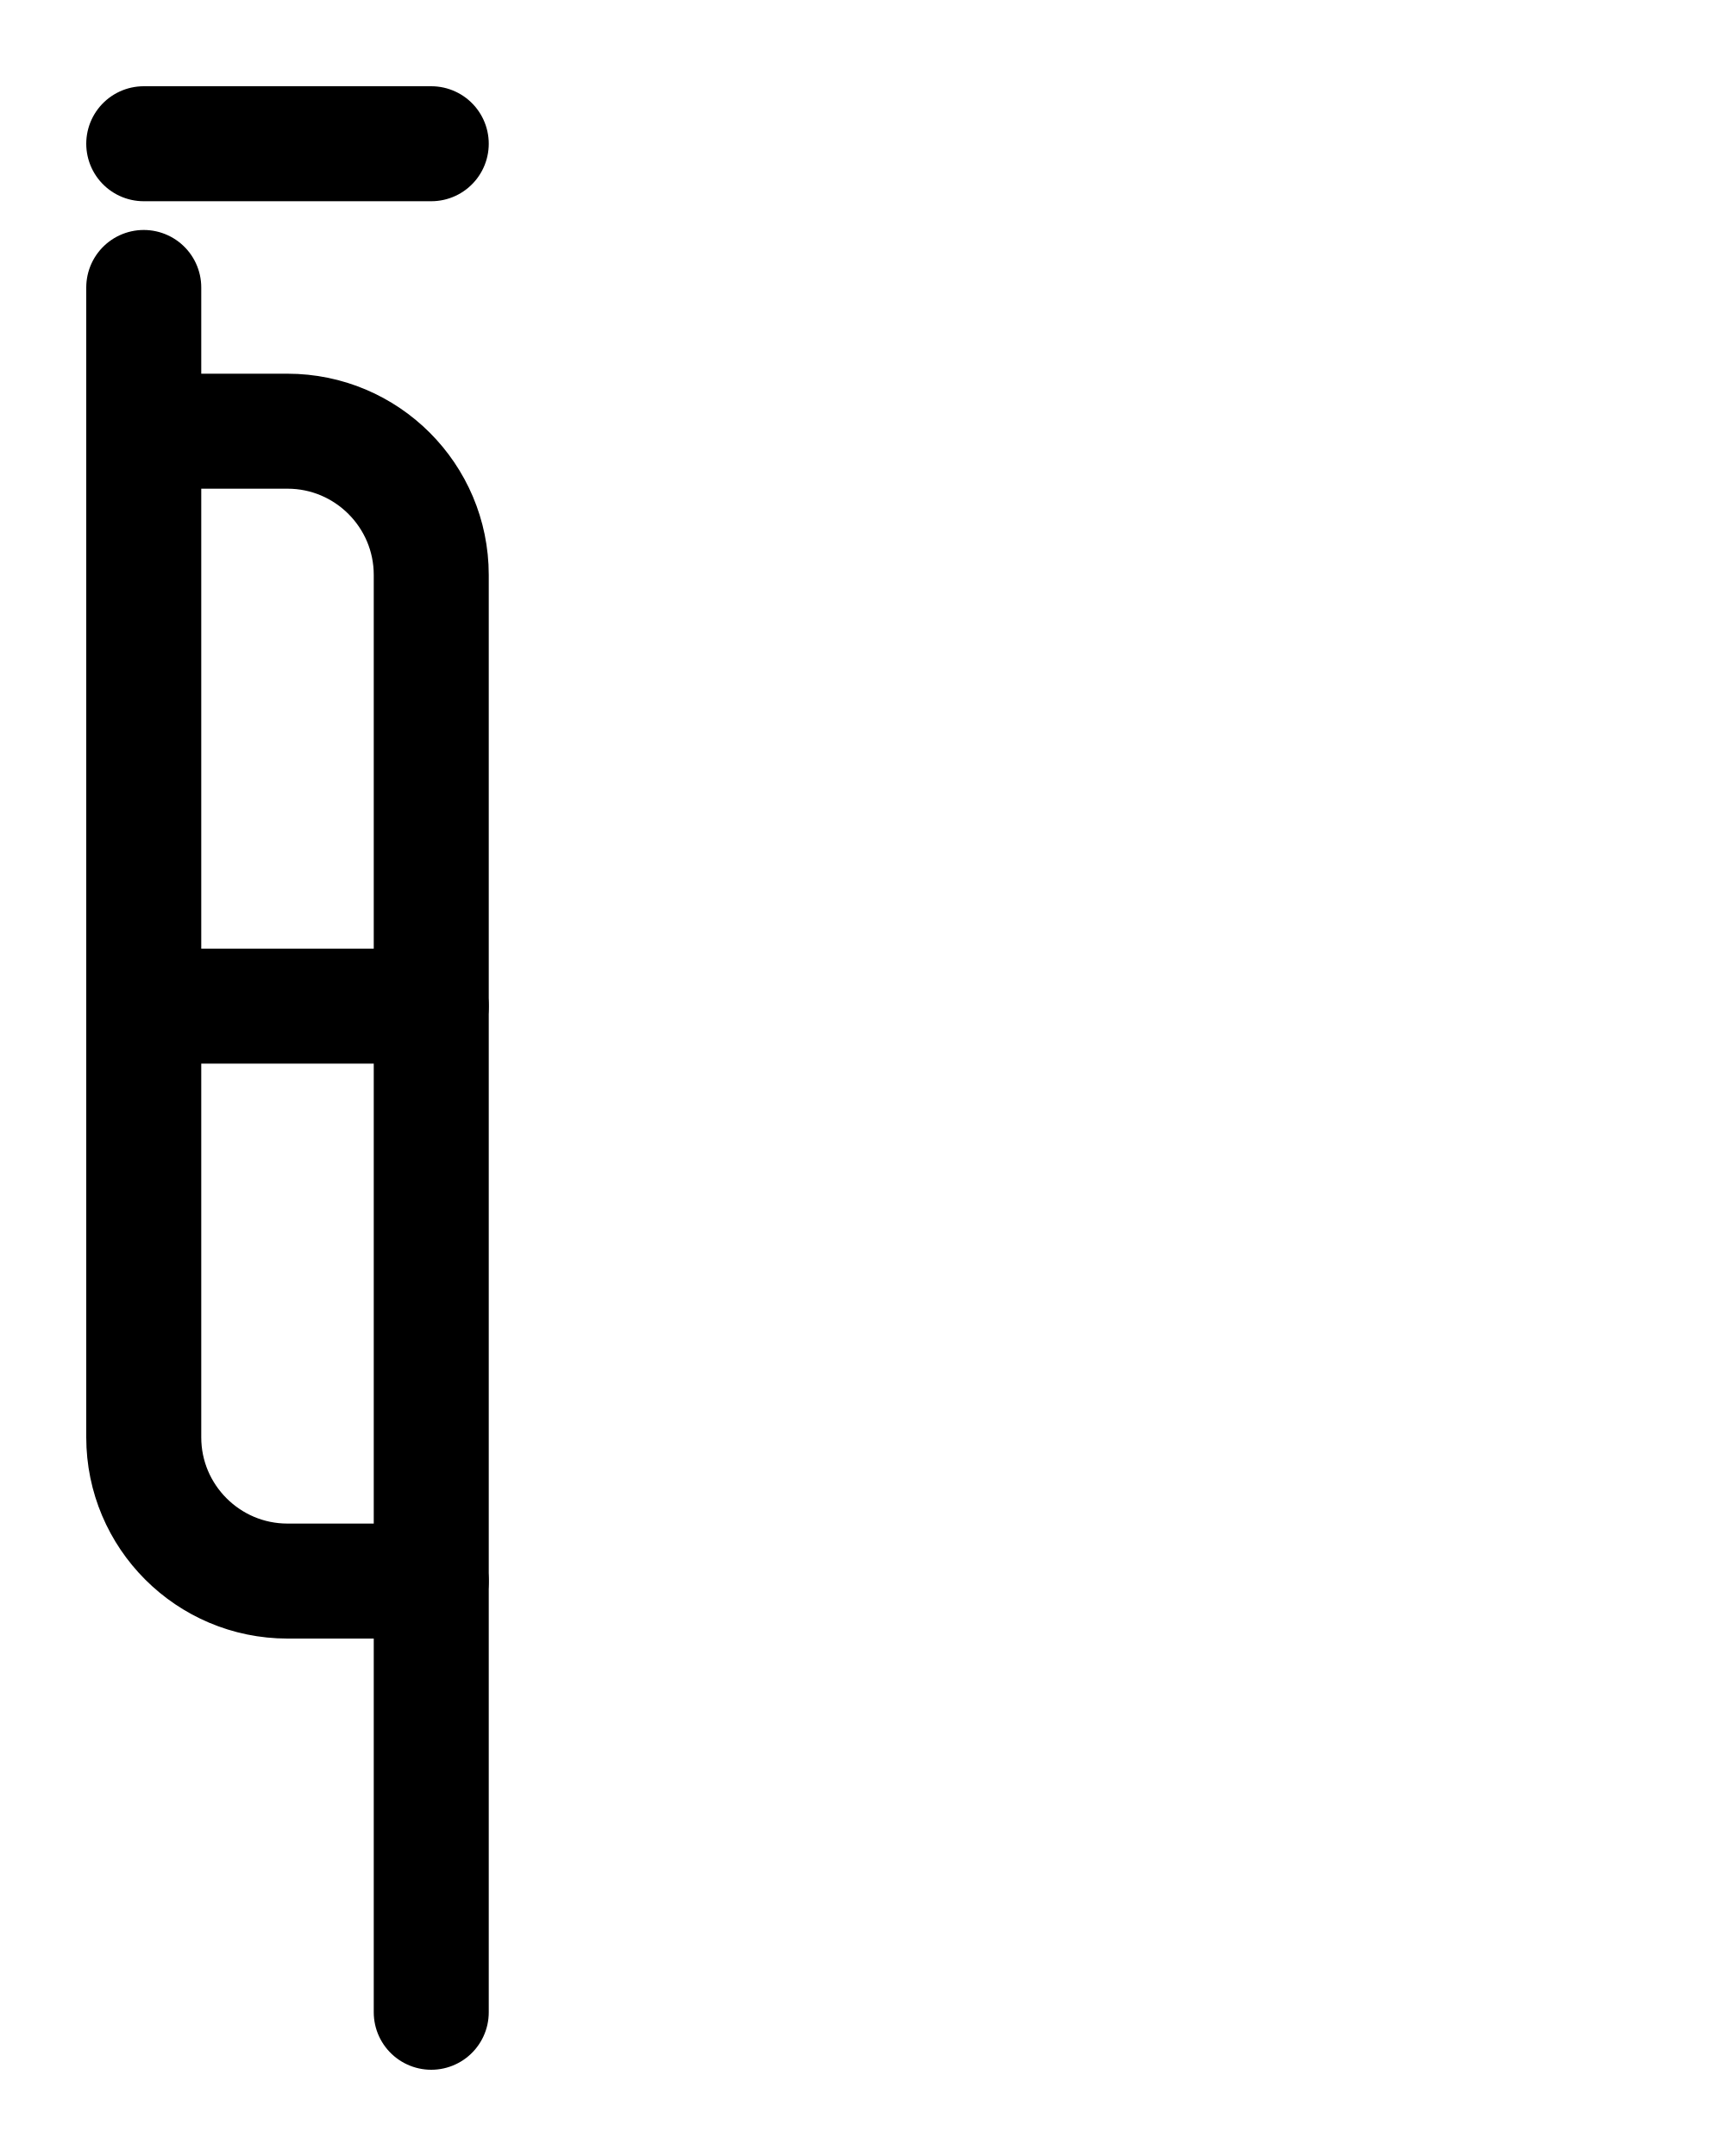
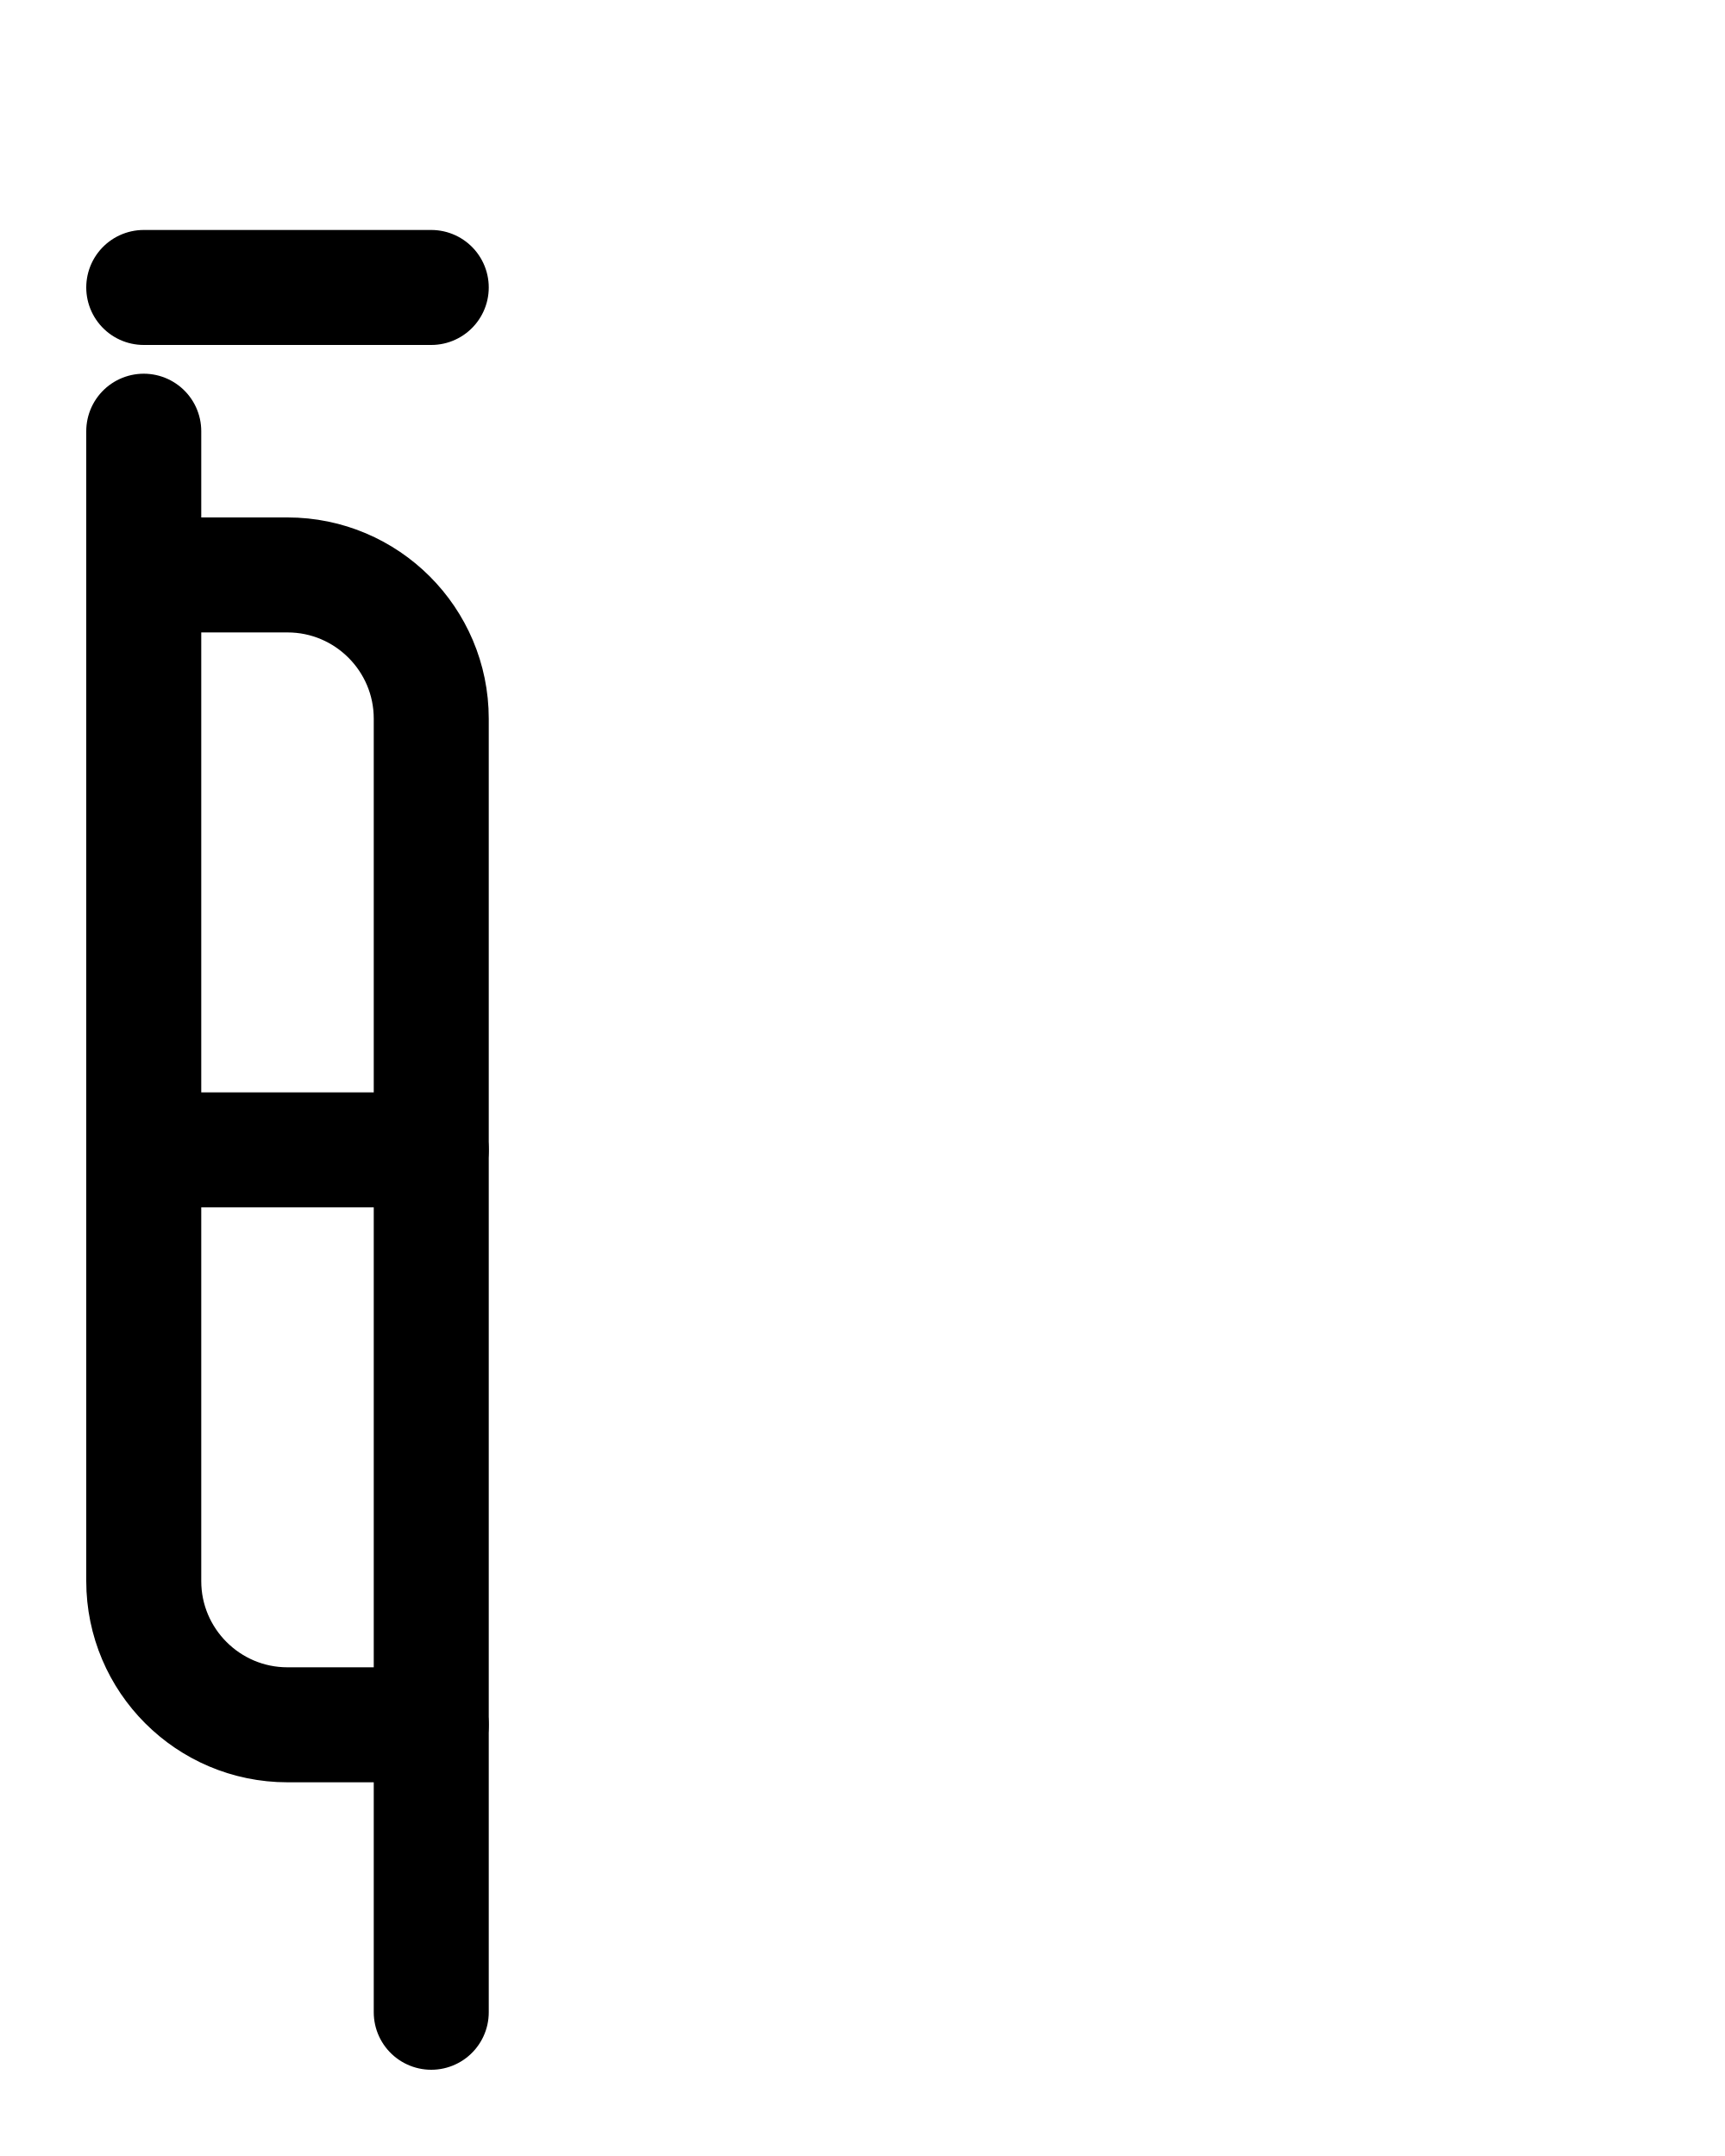
<svg xmlns="http://www.w3.org/2000/svg" version="1.1" id="图层_1" x="0px" y="0px" viewBox="0 0 720 900" style="enable-background:new 0 0 720 900;" xml:space="preserve">
  <style type="text/css">
	.st0{fill:none;stroke:#000000;stroke-width:48;stroke-linecap:round;stroke-linejoin:round;stroke-miterlimit:10;}
</style>
-   <path class="st0" d="M60,120v480c0,33.1,26.9,60,60,60h60" />
-   <line class="st0" x1="60" y1="60" x2="180" y2="60" />
-   <path class="st0" d="M180,840V240c0-33.1-26.9-60-60-60H60" />
-   <line class="st0" x1="60" y1="420" x2="180" y2="420" />
+   <path class="st0" d="M60,180v480c0,33.1,26.9,60,60,60h60" />
+   <line class="st0" x1="60" y1="120" x2="180" y2="120" />
+   <path class="st0" d="M180,840V300c0-33.1-26.9-60-60-60H60" />
+   <line class="st0" x1="60" y1="480" x2="180" y2="480" />
</svg>
